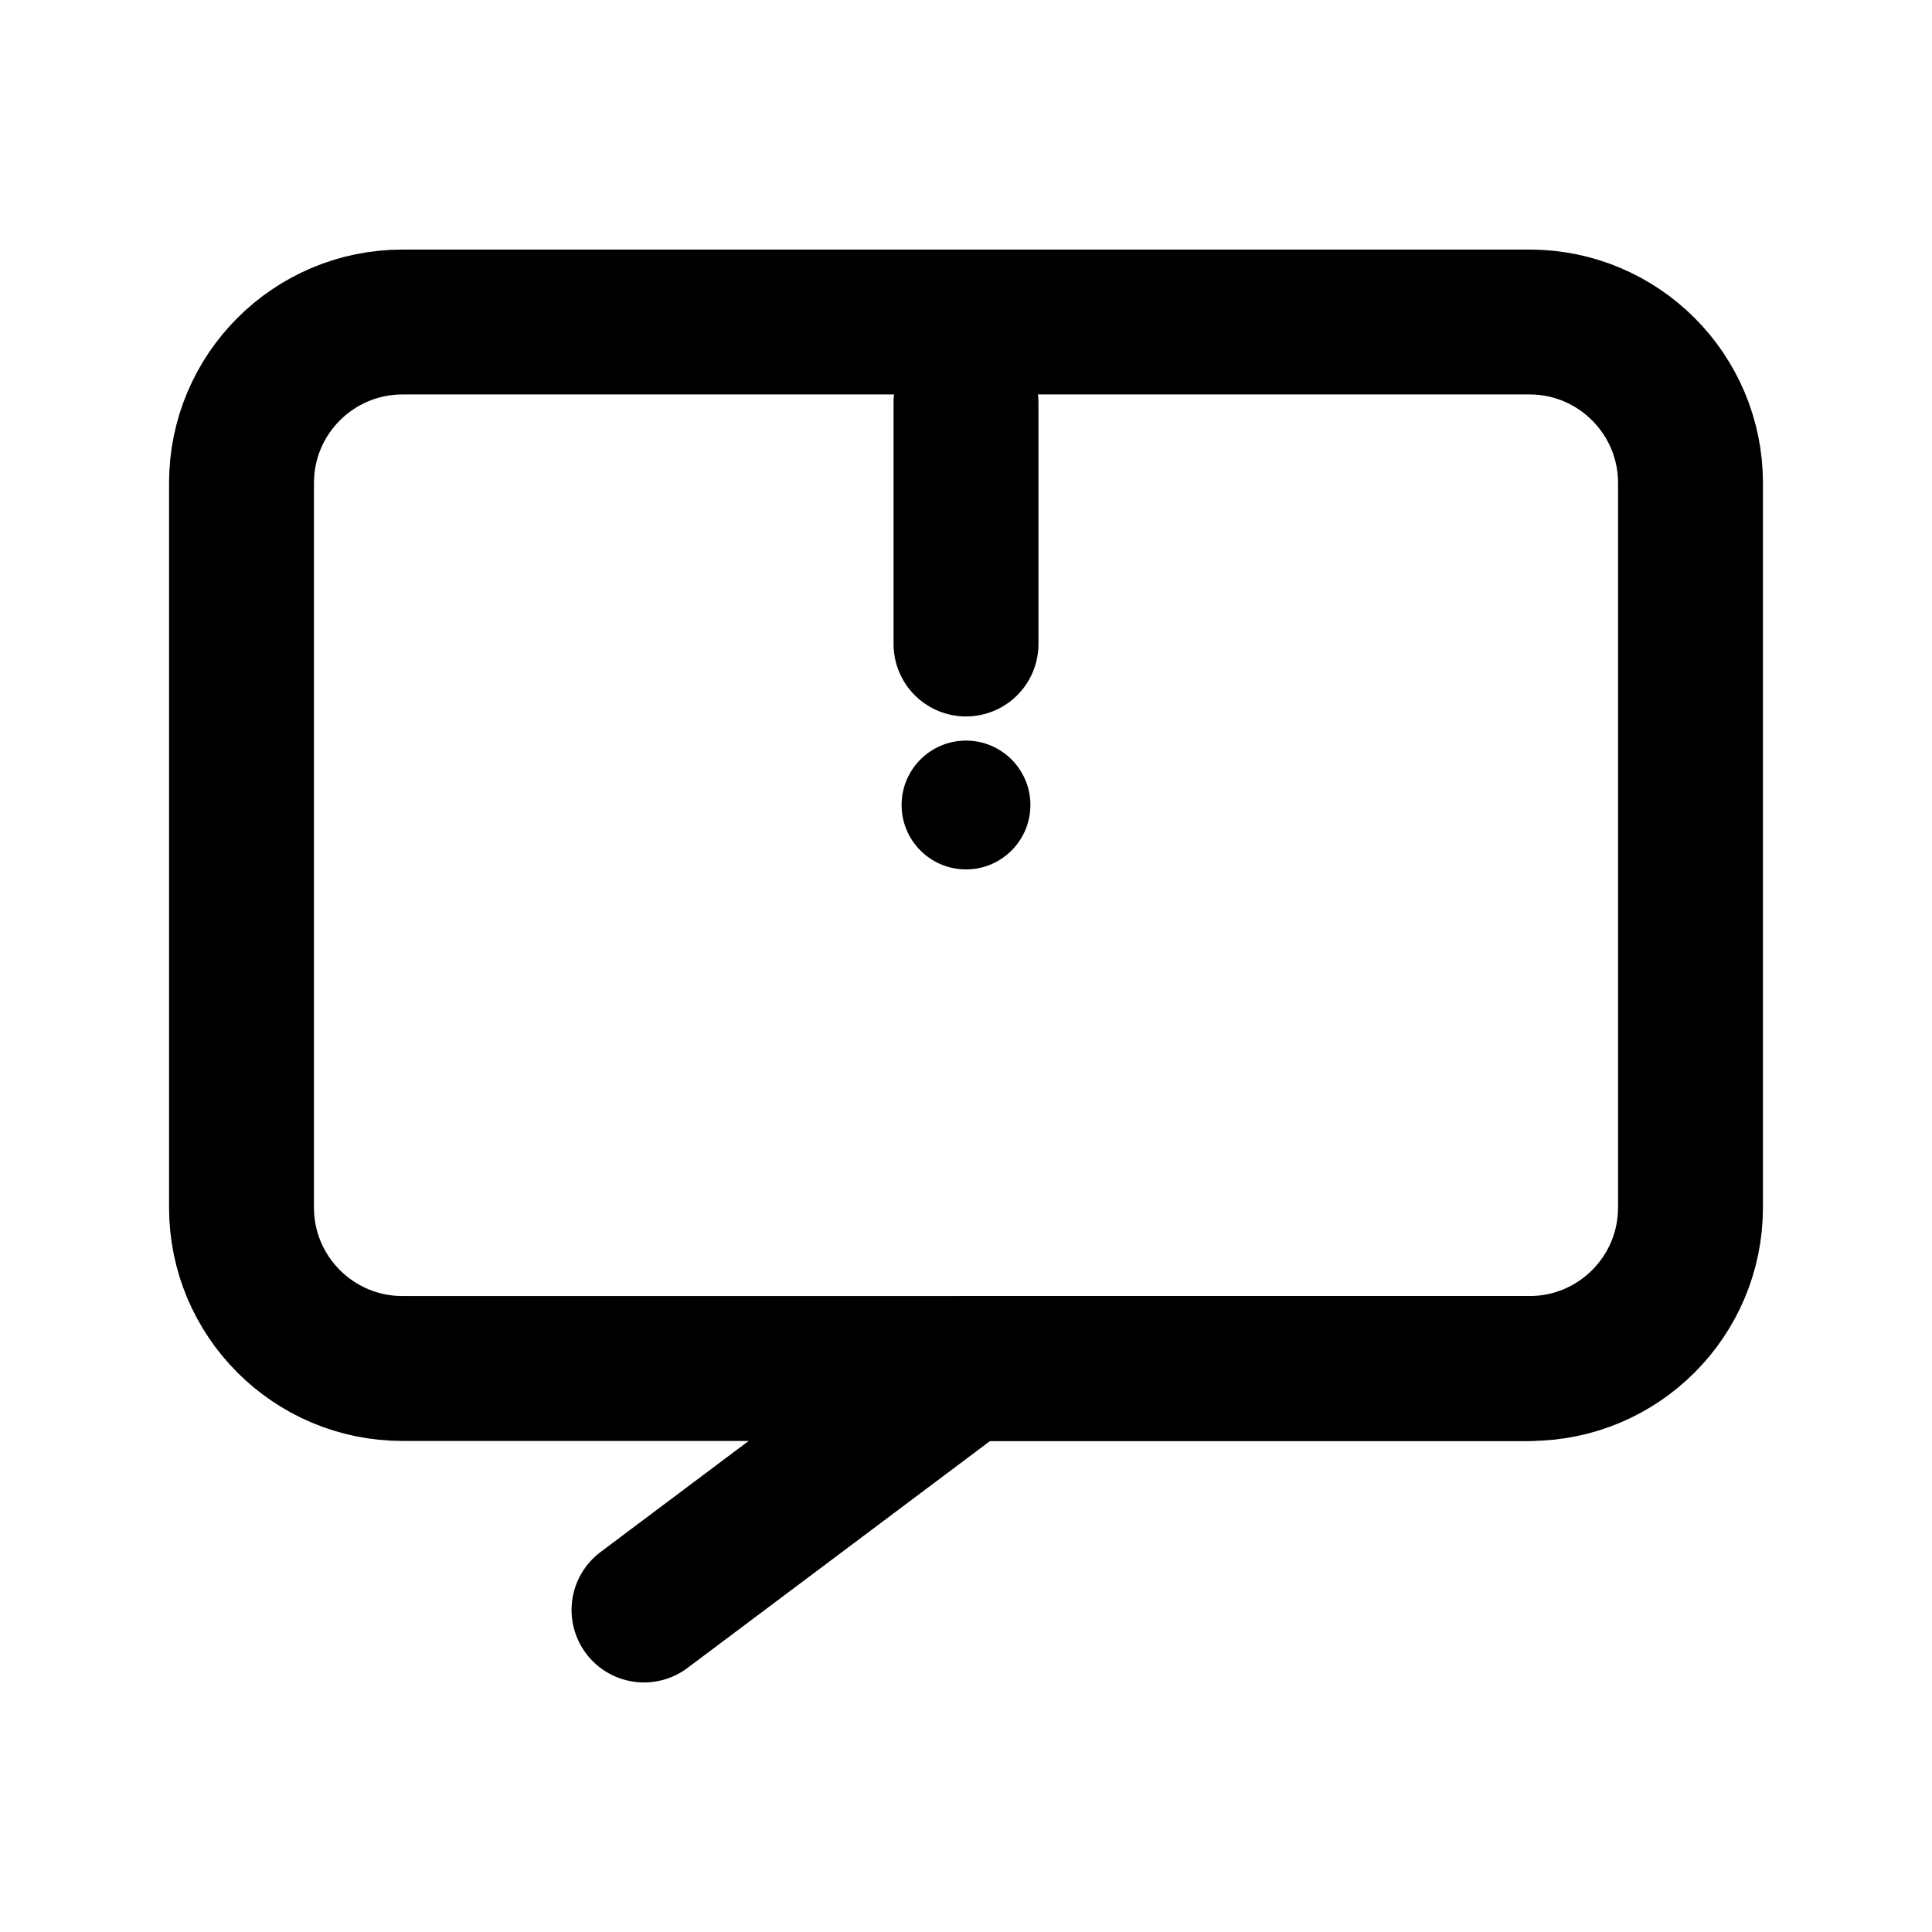
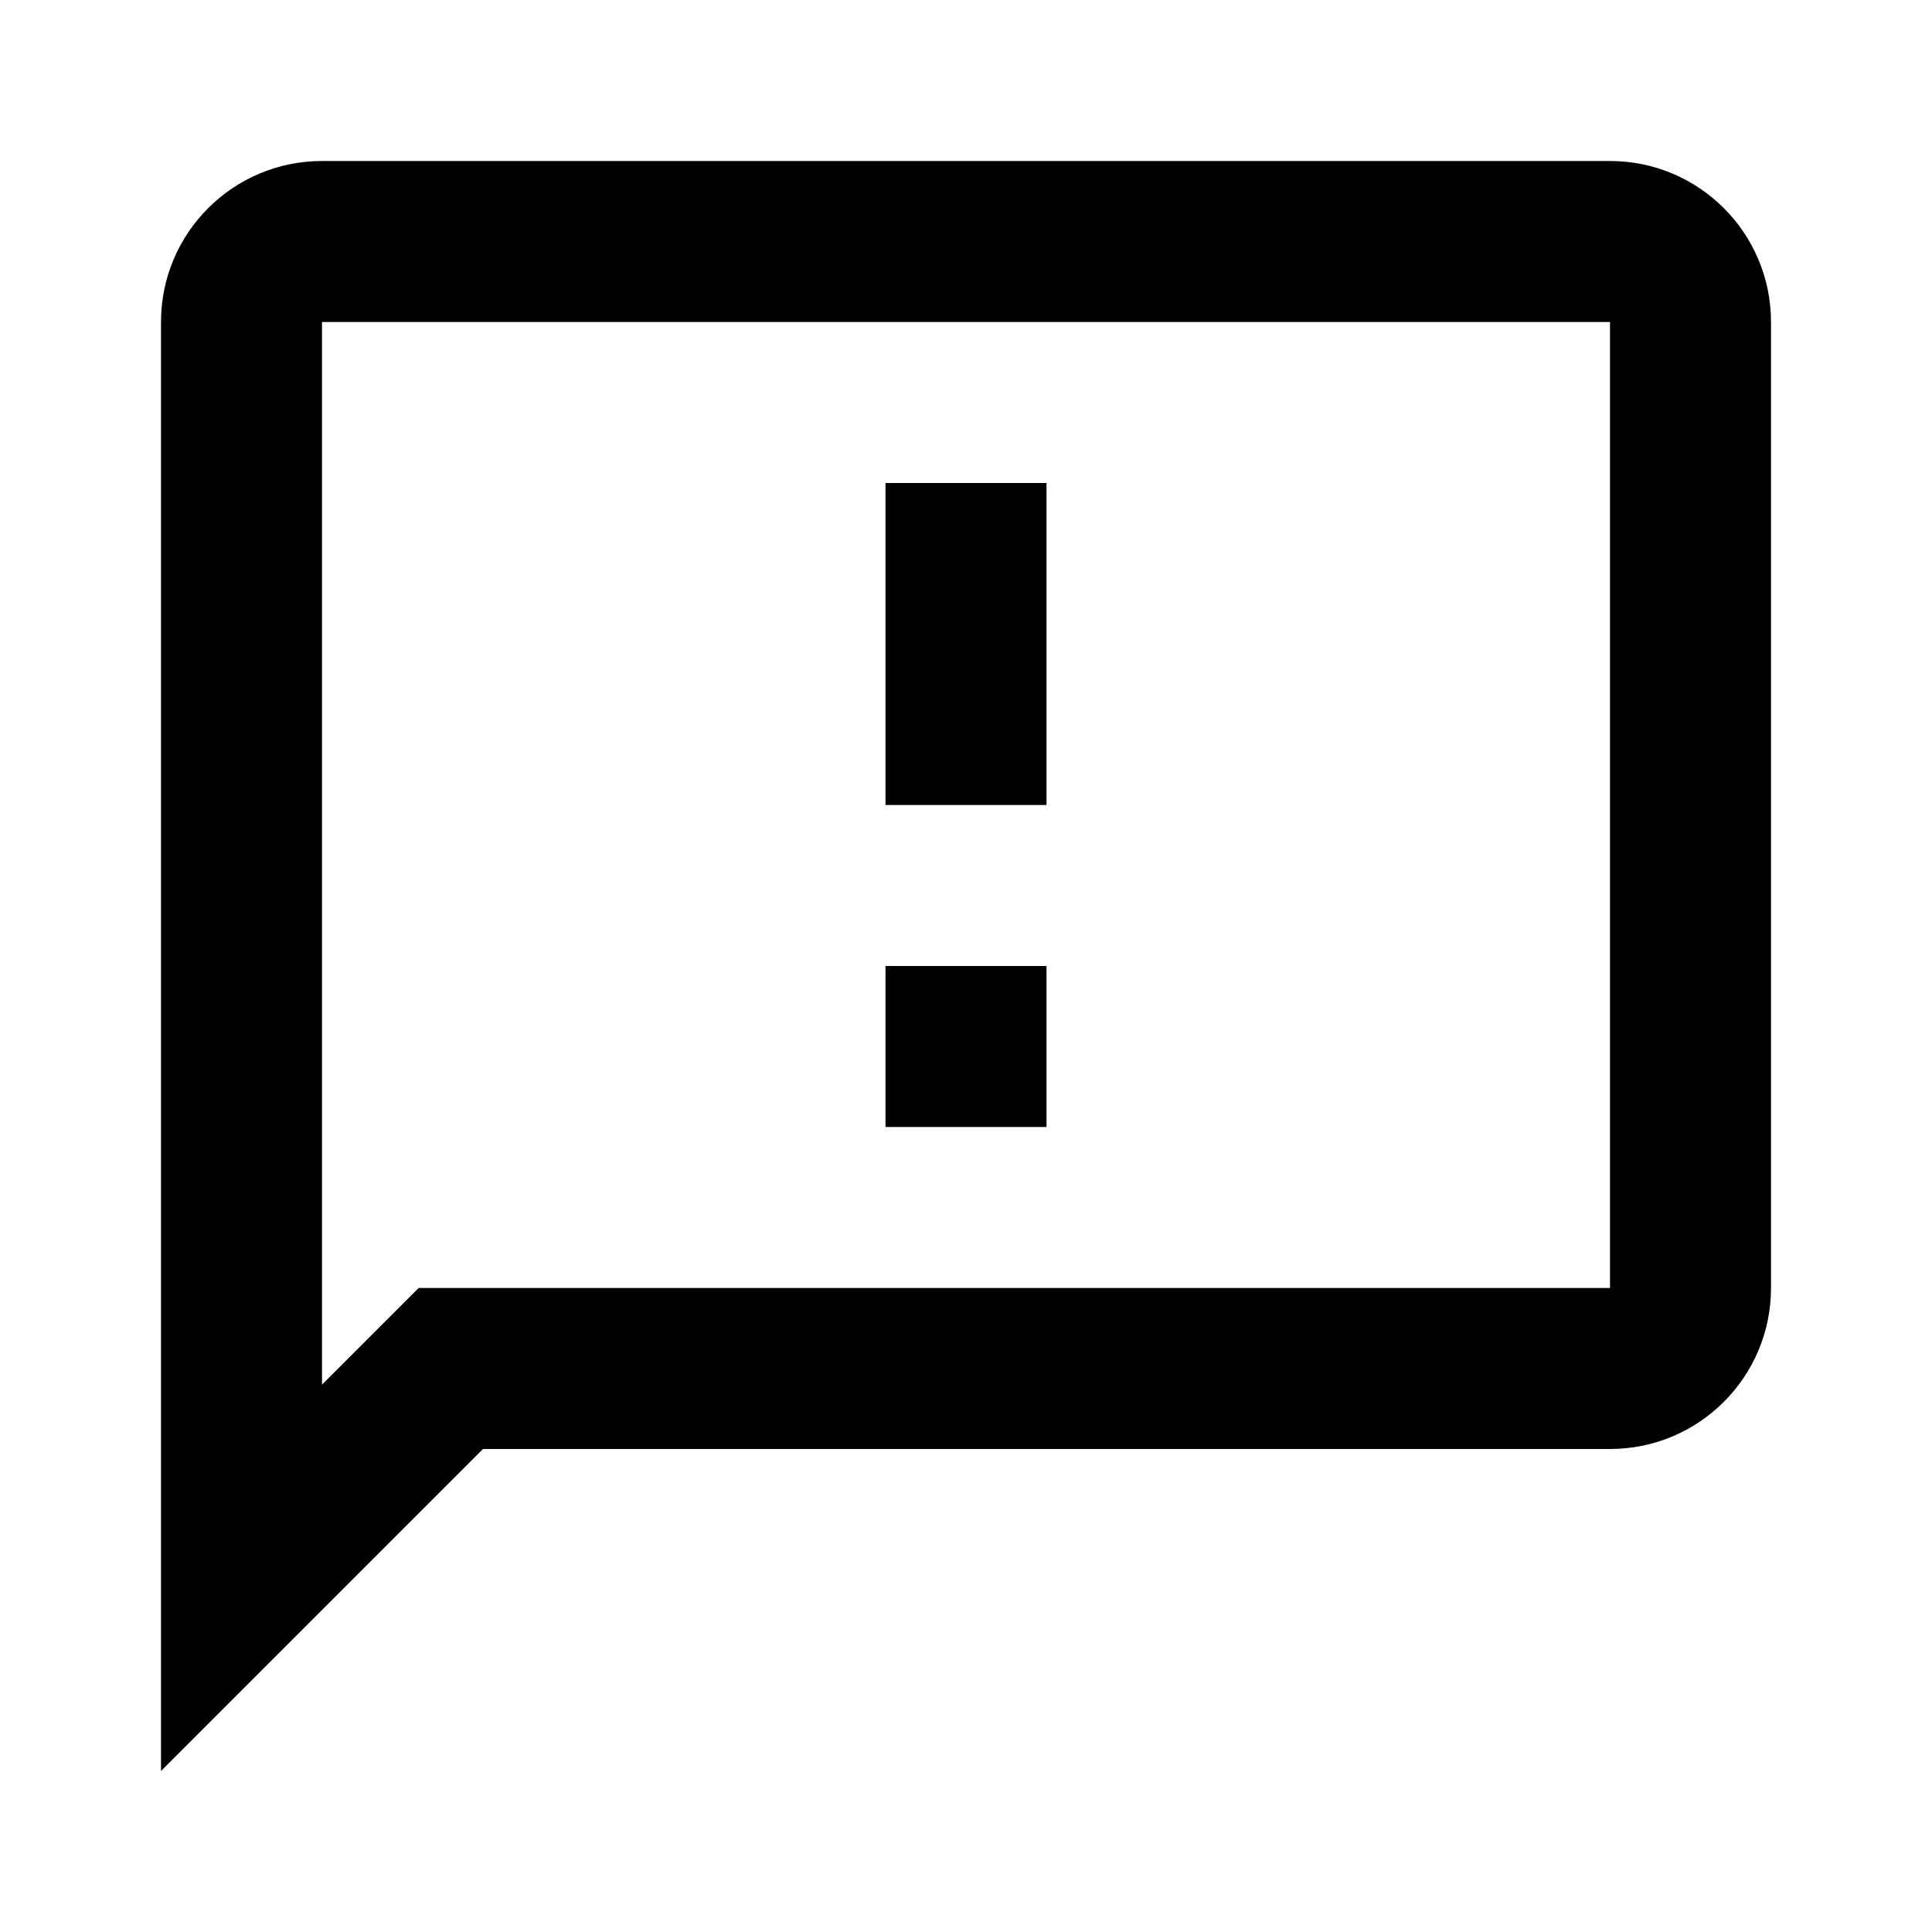
- <svg xmlns="http://www.w3.org/2000/svg" viewBox="0 0 24 24" fill="none" stroke="currentColor" stroke-width="1.8" stroke-linecap="round" stroke-linejoin="round">
-   <rect x="3" y="4" width="18" height="13" rx="2" ry="2" />
-   <path d="M8 20l4-3h7" />
-   <circle cx="12" cy="10" r="0.8" fill="currentColor" stroke="none" />
-   <path d="M12 8v-3" />
+ <svg xmlns="http://www.w3.org/2000/svg" width="24" height="24" viewBox="0 0 24 24">
+   <path fill="currentColor" d="M13 10h-2V6h2zm0 2h-2v2h2zm9-8v12a2 2 0 0 1-2 2H6l-4 4V4a2 2 0 0 1 2-2h16a2 2 0 0 1 2 2m-2 0H4v13.2L5.2 16H20z" />
</svg>
